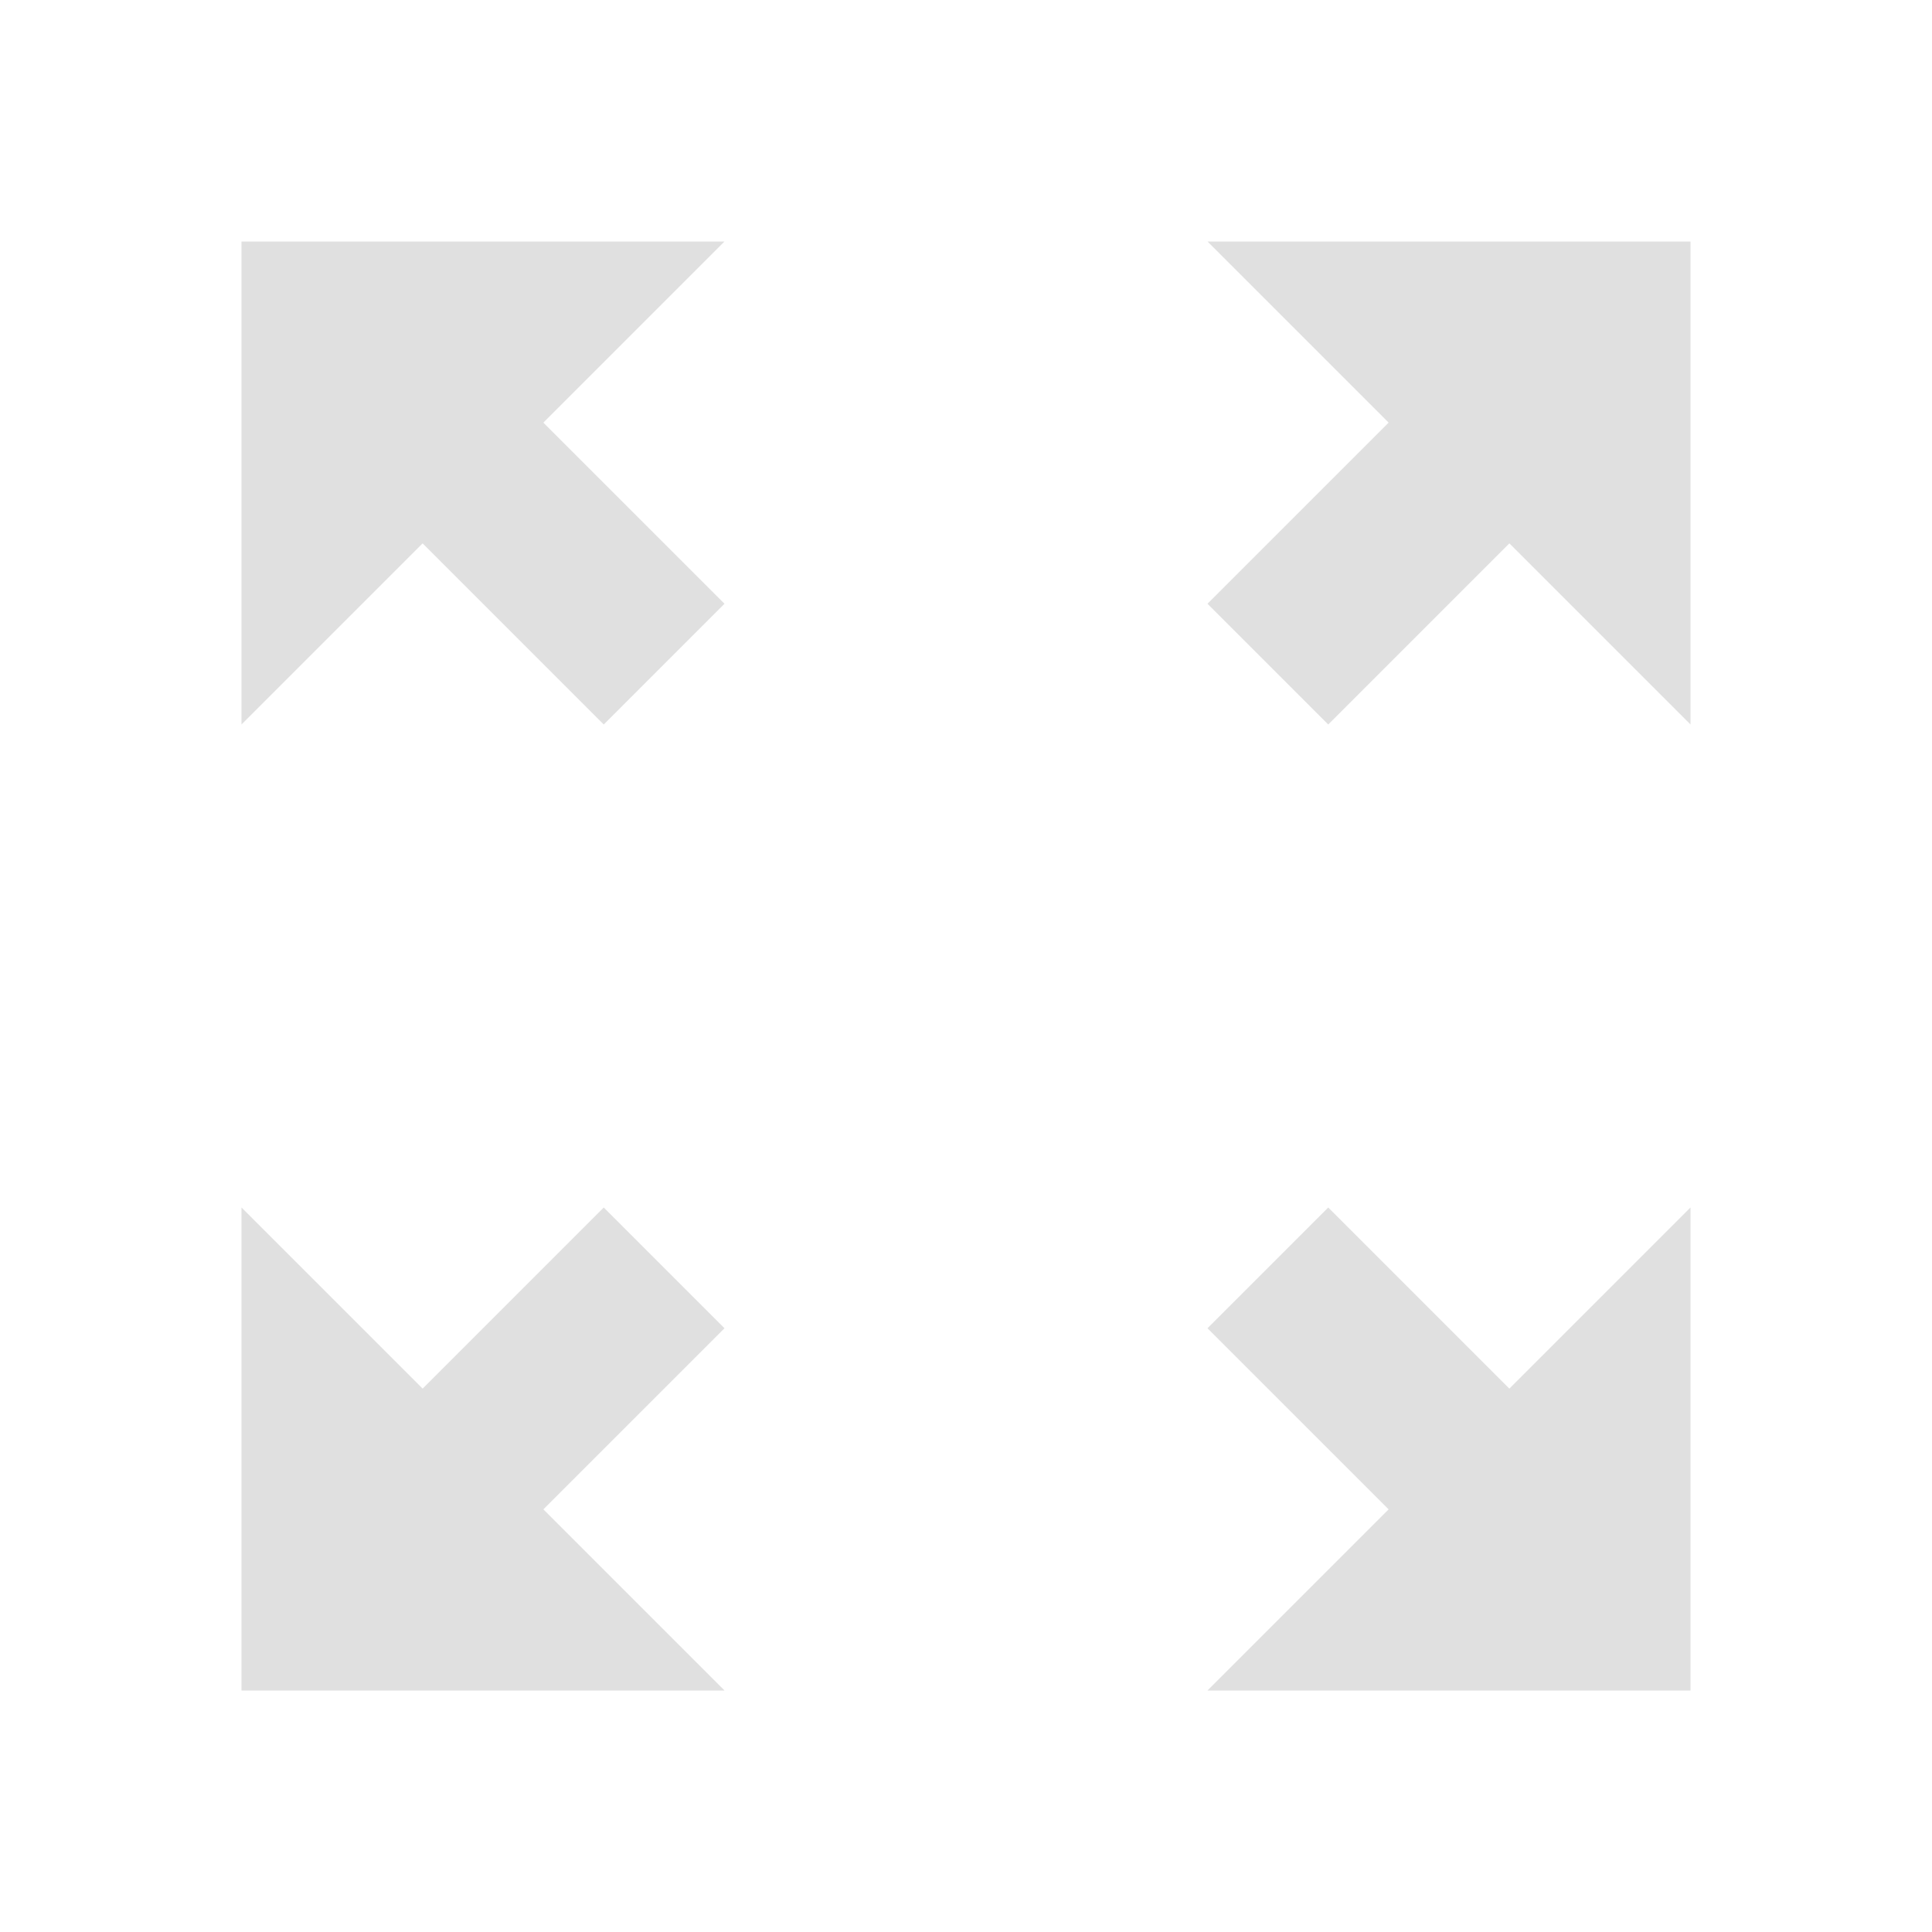
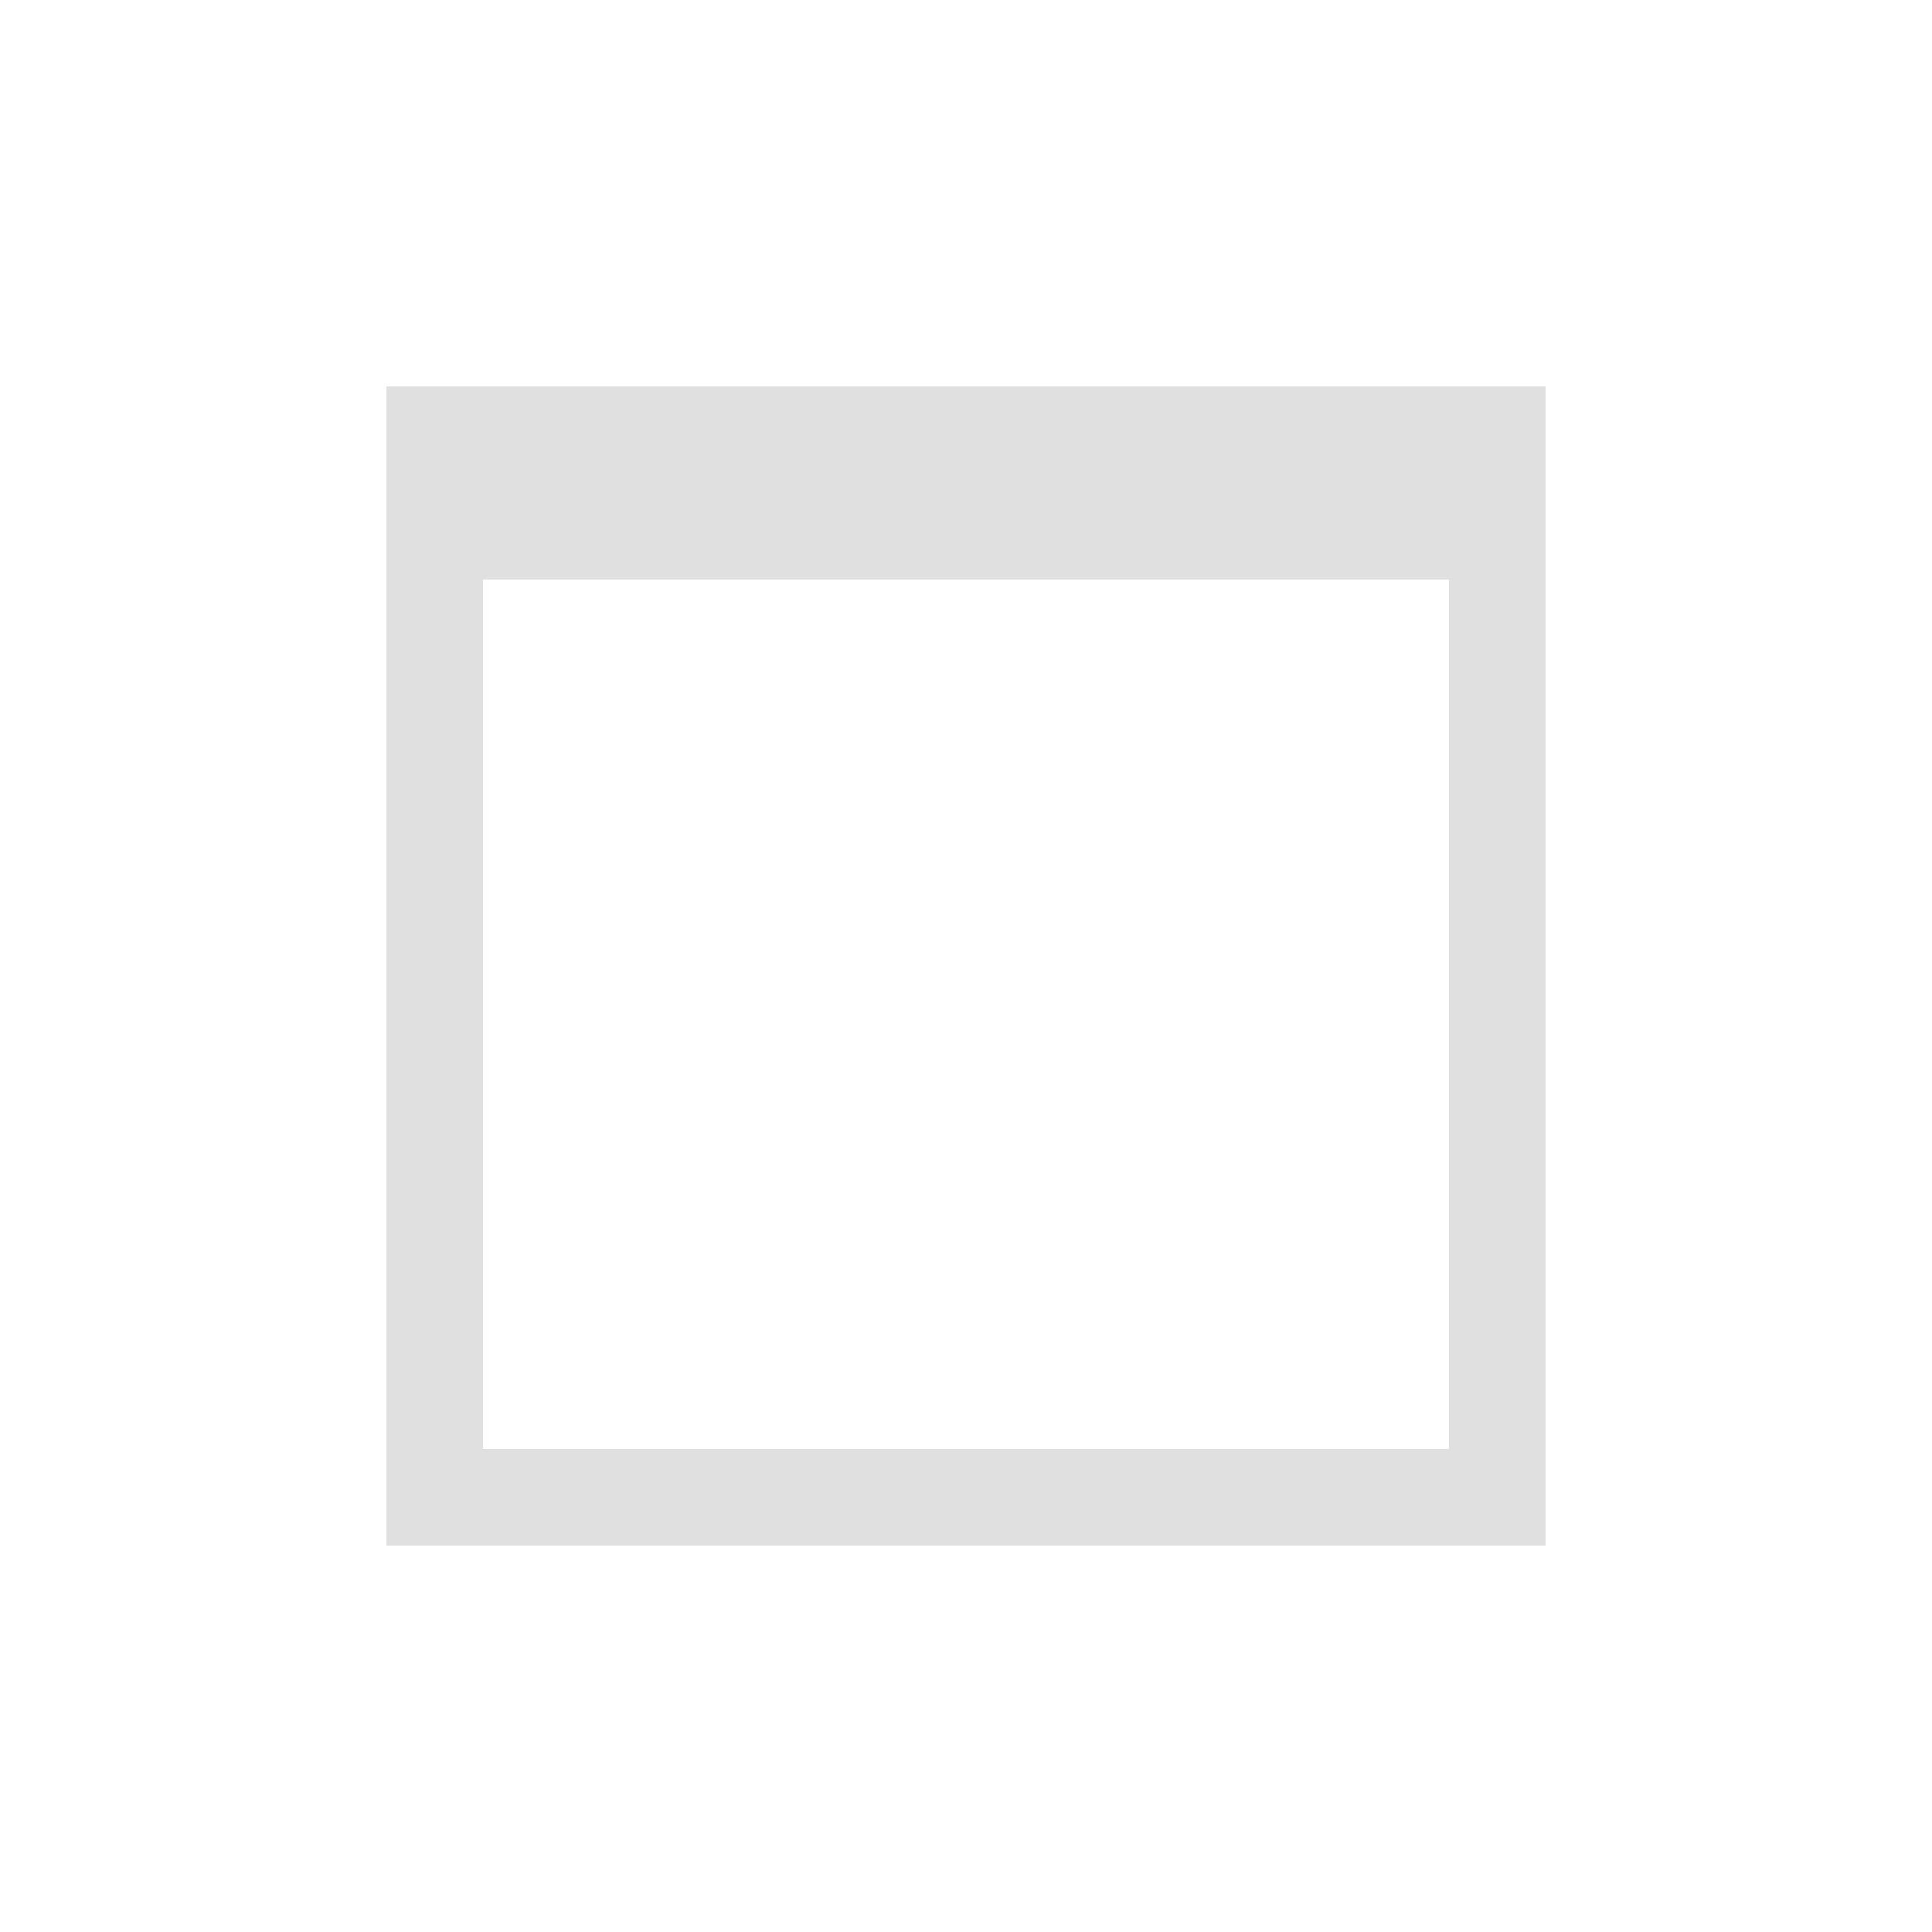
- <svg xmlns="http://www.w3.org/2000/svg" viewBox="0 0 512 512">
-   <path fill="#e0e0e0" d="M64 64v128l48-48 48 48 32-32-48-48 48-48H64zm256 0l48 48-48 48 32 32 48-48 48 48V64H320zM64 320v128h128l-48-48 48-48-32-32-48 48-48-48zm288 0l-32 32 48 48-48 48h128V320l-48 48-48-48z" />
+ <svg xmlns="http://www.w3.org/2000/svg" viewBox="0 0 20 20">
+   <path fill="#e0e0e0" d="M4 4h12v2H4z" />
+   <g fill="none" stroke="#e0e0e0" stroke-width="1">
+     <path d="M4.5 6v10" />
+     <path d="M15.5 6v10" />
+     <path d="M4.5 15.5h11" />
+   </g>
</svg>
